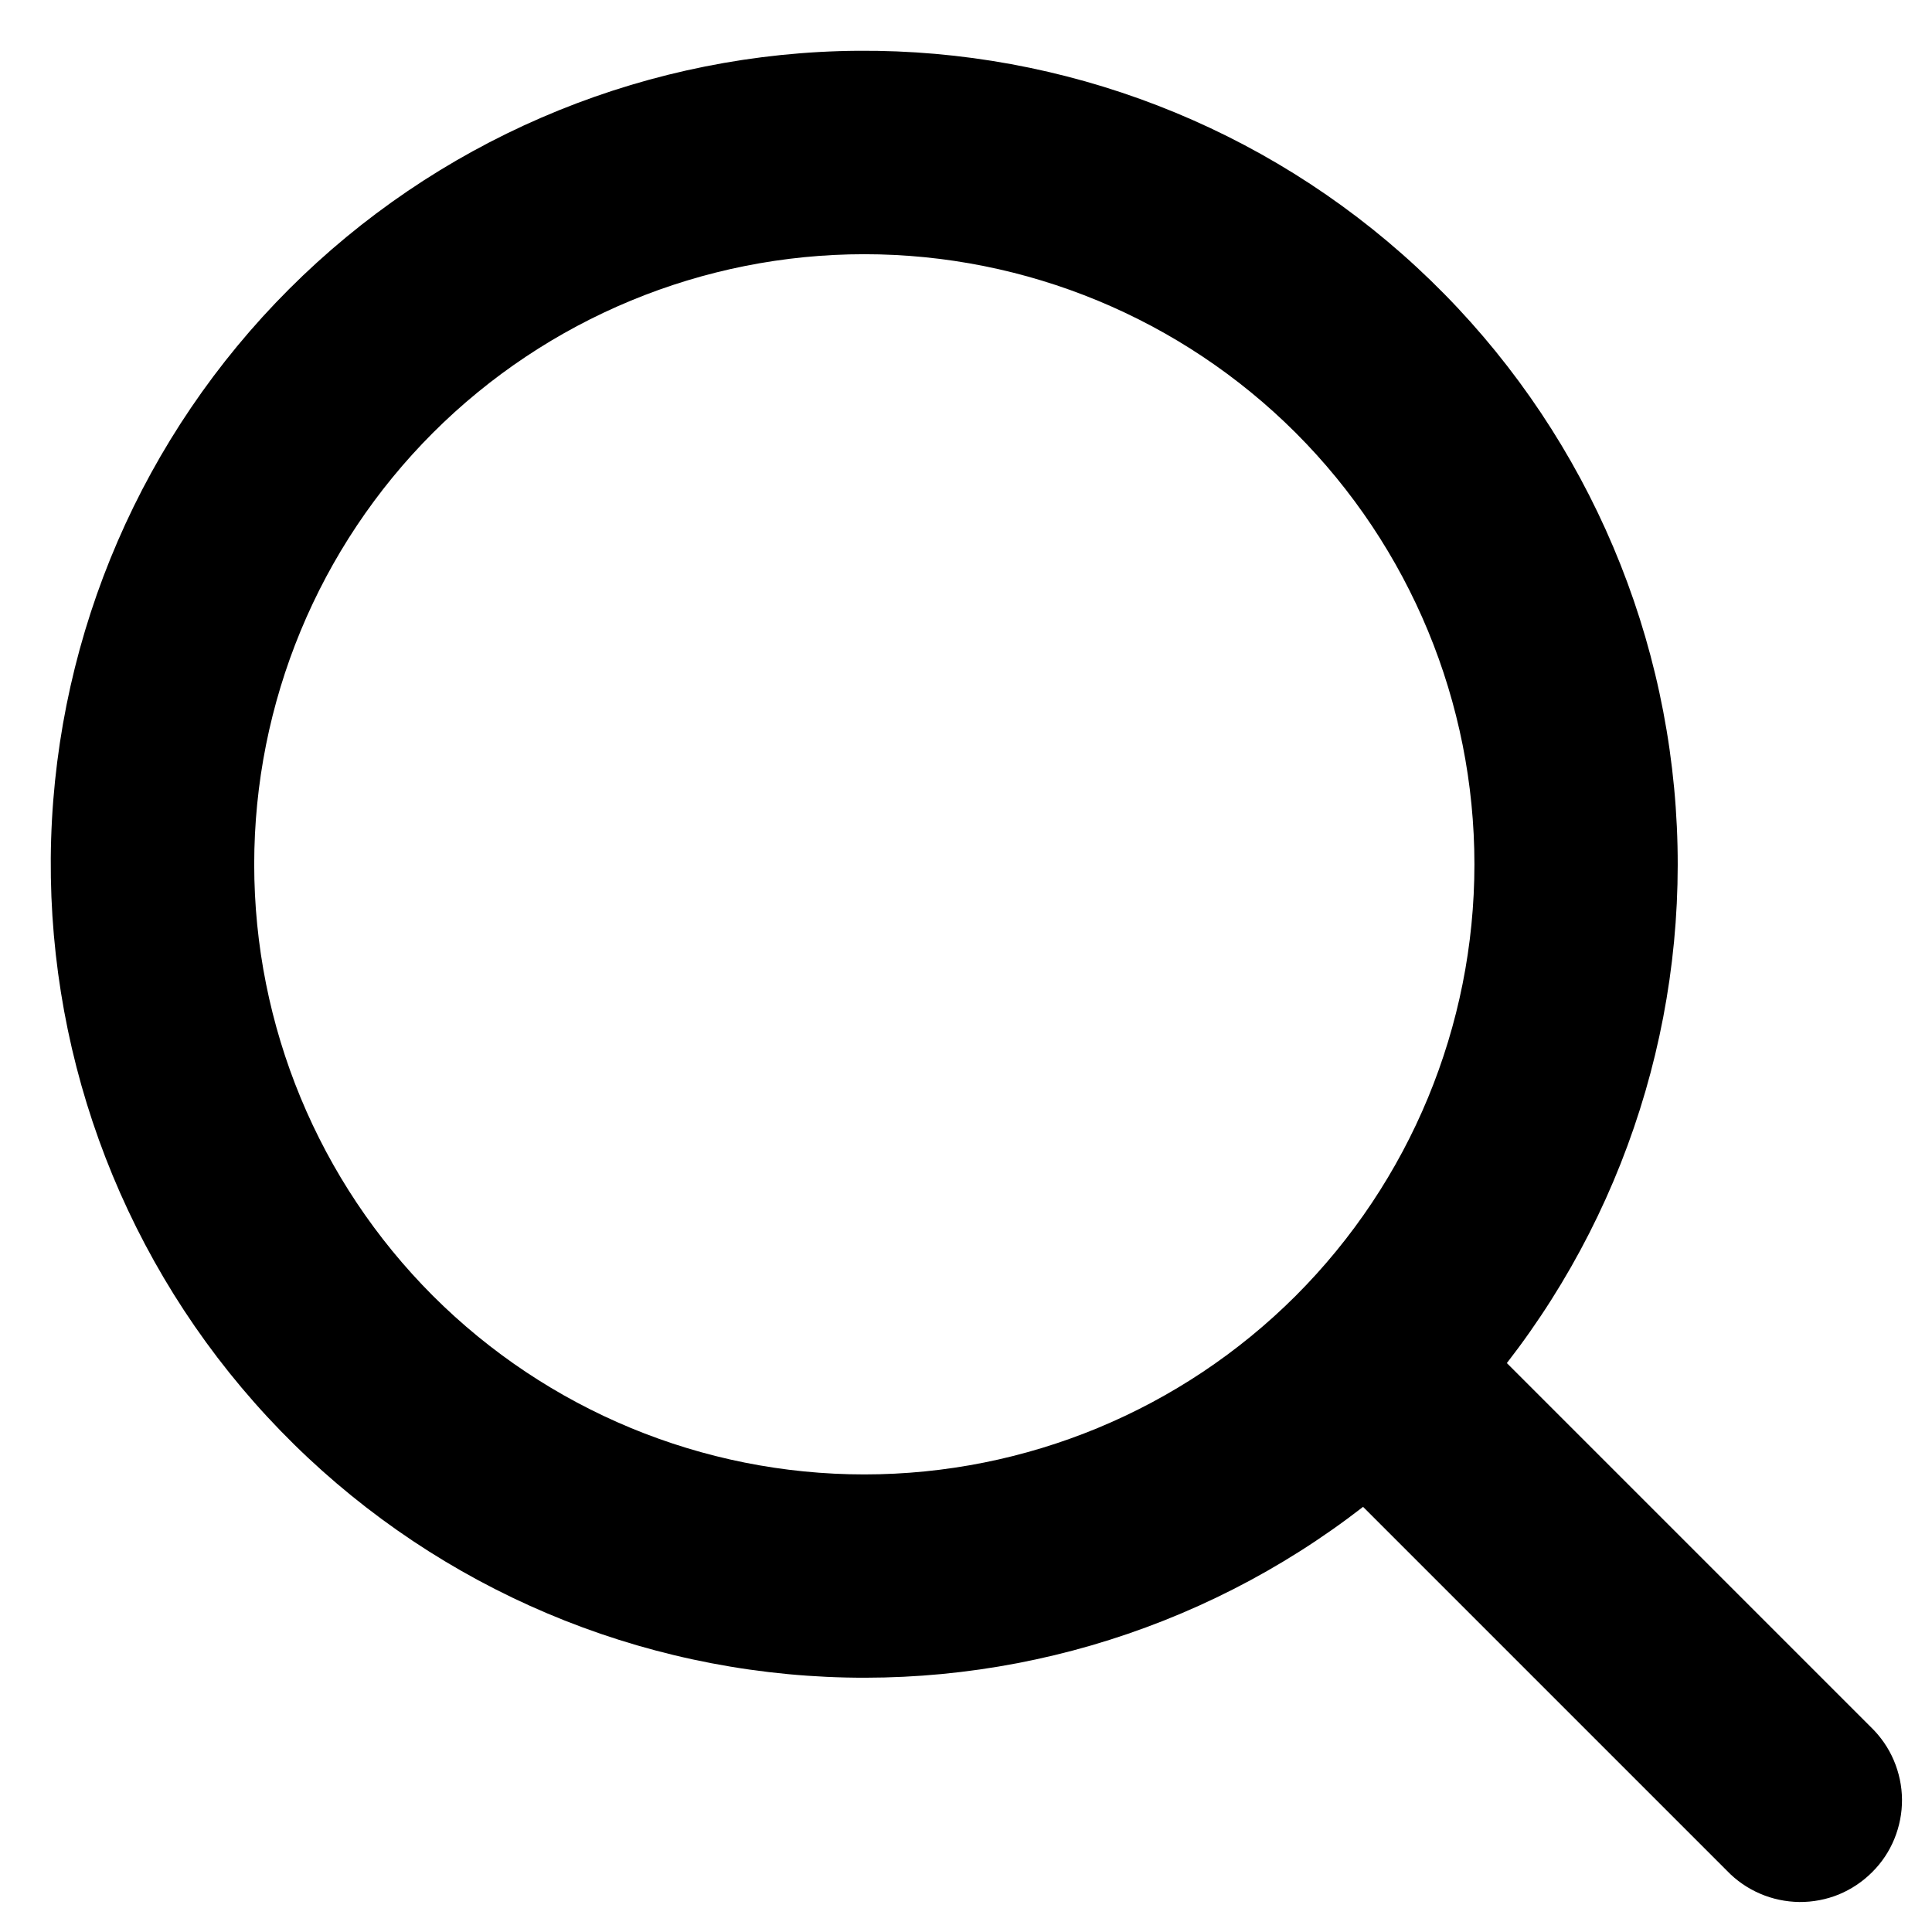
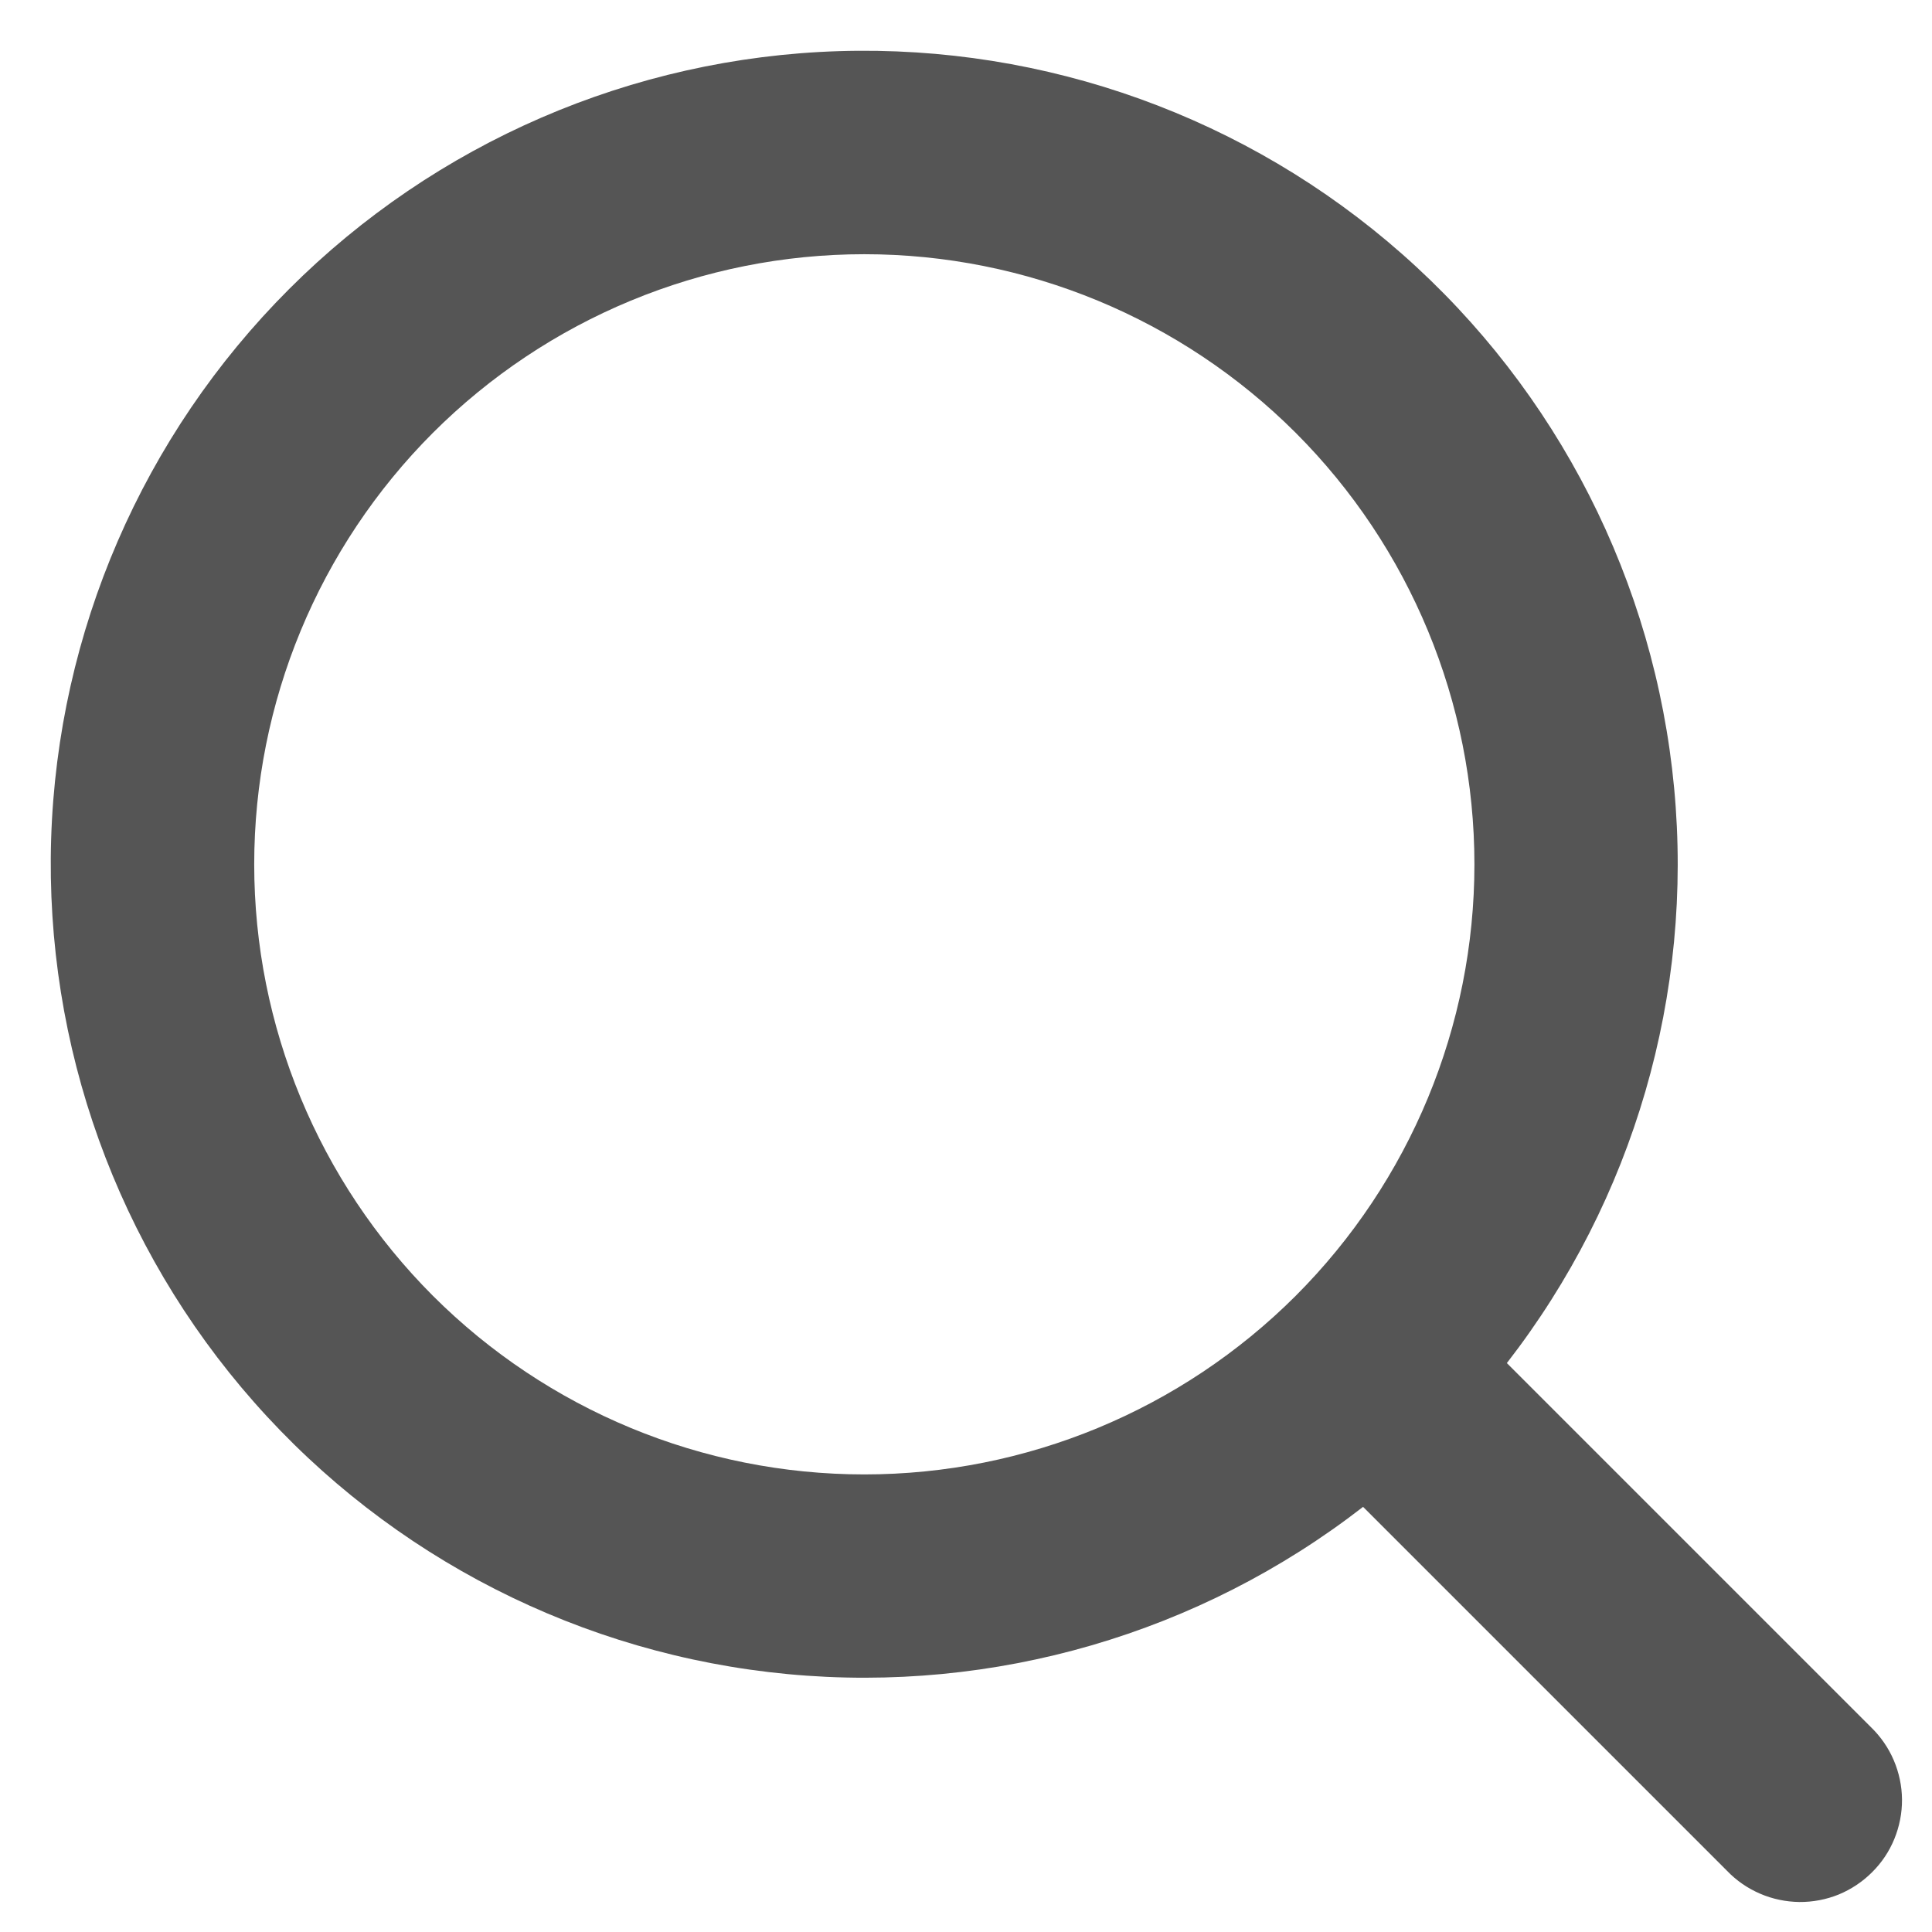
<svg xmlns="http://www.w3.org/2000/svg" width="19" height="19" viewBox="0 0 19 19" fill="none">
-   <path d="M8.5 14.5C10.091 14.5 11.617 13.868 12.743 12.743C13.868 11.617 14.5 10.091 14.5 8.5C14.5 6.909 13.868 5.383 12.743 4.257C11.617 3.132 10.091 2.5 8.5 2.5C6.909 2.5 5.383 3.132 4.257 4.257C3.132 5.383 2.5 6.909 2.5 8.5C2.5 10.091 3.132 11.617 4.257 12.743C5.383 13.868 6.909 14.5 8.5 14.5ZM14.82 13.406L18.4 16.986C18.495 17.078 18.572 17.189 18.624 17.311C18.676 17.433 18.704 17.564 18.705 17.697C18.706 17.83 18.68 17.961 18.63 18.084C18.58 18.207 18.505 18.319 18.411 18.412C18.317 18.506 18.206 18.58 18.083 18.631C17.96 18.681 17.828 18.706 17.695 18.705C17.563 18.703 17.431 18.676 17.309 18.623C17.188 18.571 17.077 18.495 16.985 18.399L13.405 14.819C11.797 16.067 9.775 16.655 7.749 16.464C5.723 16.273 3.846 15.317 2.5 13.791C1.153 12.265 0.44 10.283 0.503 8.249C0.567 6.215 1.404 4.282 2.843 2.843C4.282 1.404 6.215 0.567 8.249 0.503C10.283 0.44 12.265 1.153 13.791 2.5C15.317 3.846 16.273 5.723 16.464 7.749C16.655 9.775 16.067 11.797 14.819 13.405L14.82 13.406Z" fill="black" />
+   <path d="M8.5 14.5C10.091 14.5 11.617 13.868 12.743 12.743C13.868 11.617 14.5 10.091 14.5 8.5C14.5 6.909 13.868 5.383 12.743 4.257C11.617 3.132 10.091 2.5 8.5 2.5C6.909 2.5 5.383 3.132 4.257 4.257C3.132 5.383 2.5 6.909 2.5 8.5C2.5 10.091 3.132 11.617 4.257 12.743C5.383 13.868 6.909 14.5 8.5 14.5ZM14.82 13.406L18.4 16.986C18.495 17.078 18.572 17.189 18.624 17.311C18.676 17.433 18.704 17.564 18.705 17.697C18.706 17.83 18.68 17.961 18.63 18.084C18.58 18.207 18.505 18.319 18.411 18.412C18.317 18.506 18.206 18.58 18.083 18.631C17.96 18.681 17.828 18.706 17.695 18.705C17.563 18.703 17.431 18.676 17.309 18.623C17.188 18.571 17.077 18.495 16.985 18.399L13.405 14.819C11.797 16.067 9.775 16.655 7.749 16.464C5.723 16.273 3.846 15.317 2.5 13.791C1.153 12.265 0.44 10.283 0.503 8.249C0.567 6.215 1.404 4.282 2.843 2.843C4.282 1.404 6.215 0.567 8.249 0.503C10.283 0.44 12.265 1.153 13.791 2.5C15.317 3.846 16.273 5.723 16.464 7.749C16.655 9.775 16.067 11.797 14.819 13.405L14.82 13.406Z" fill="#555555" />
</svg>
